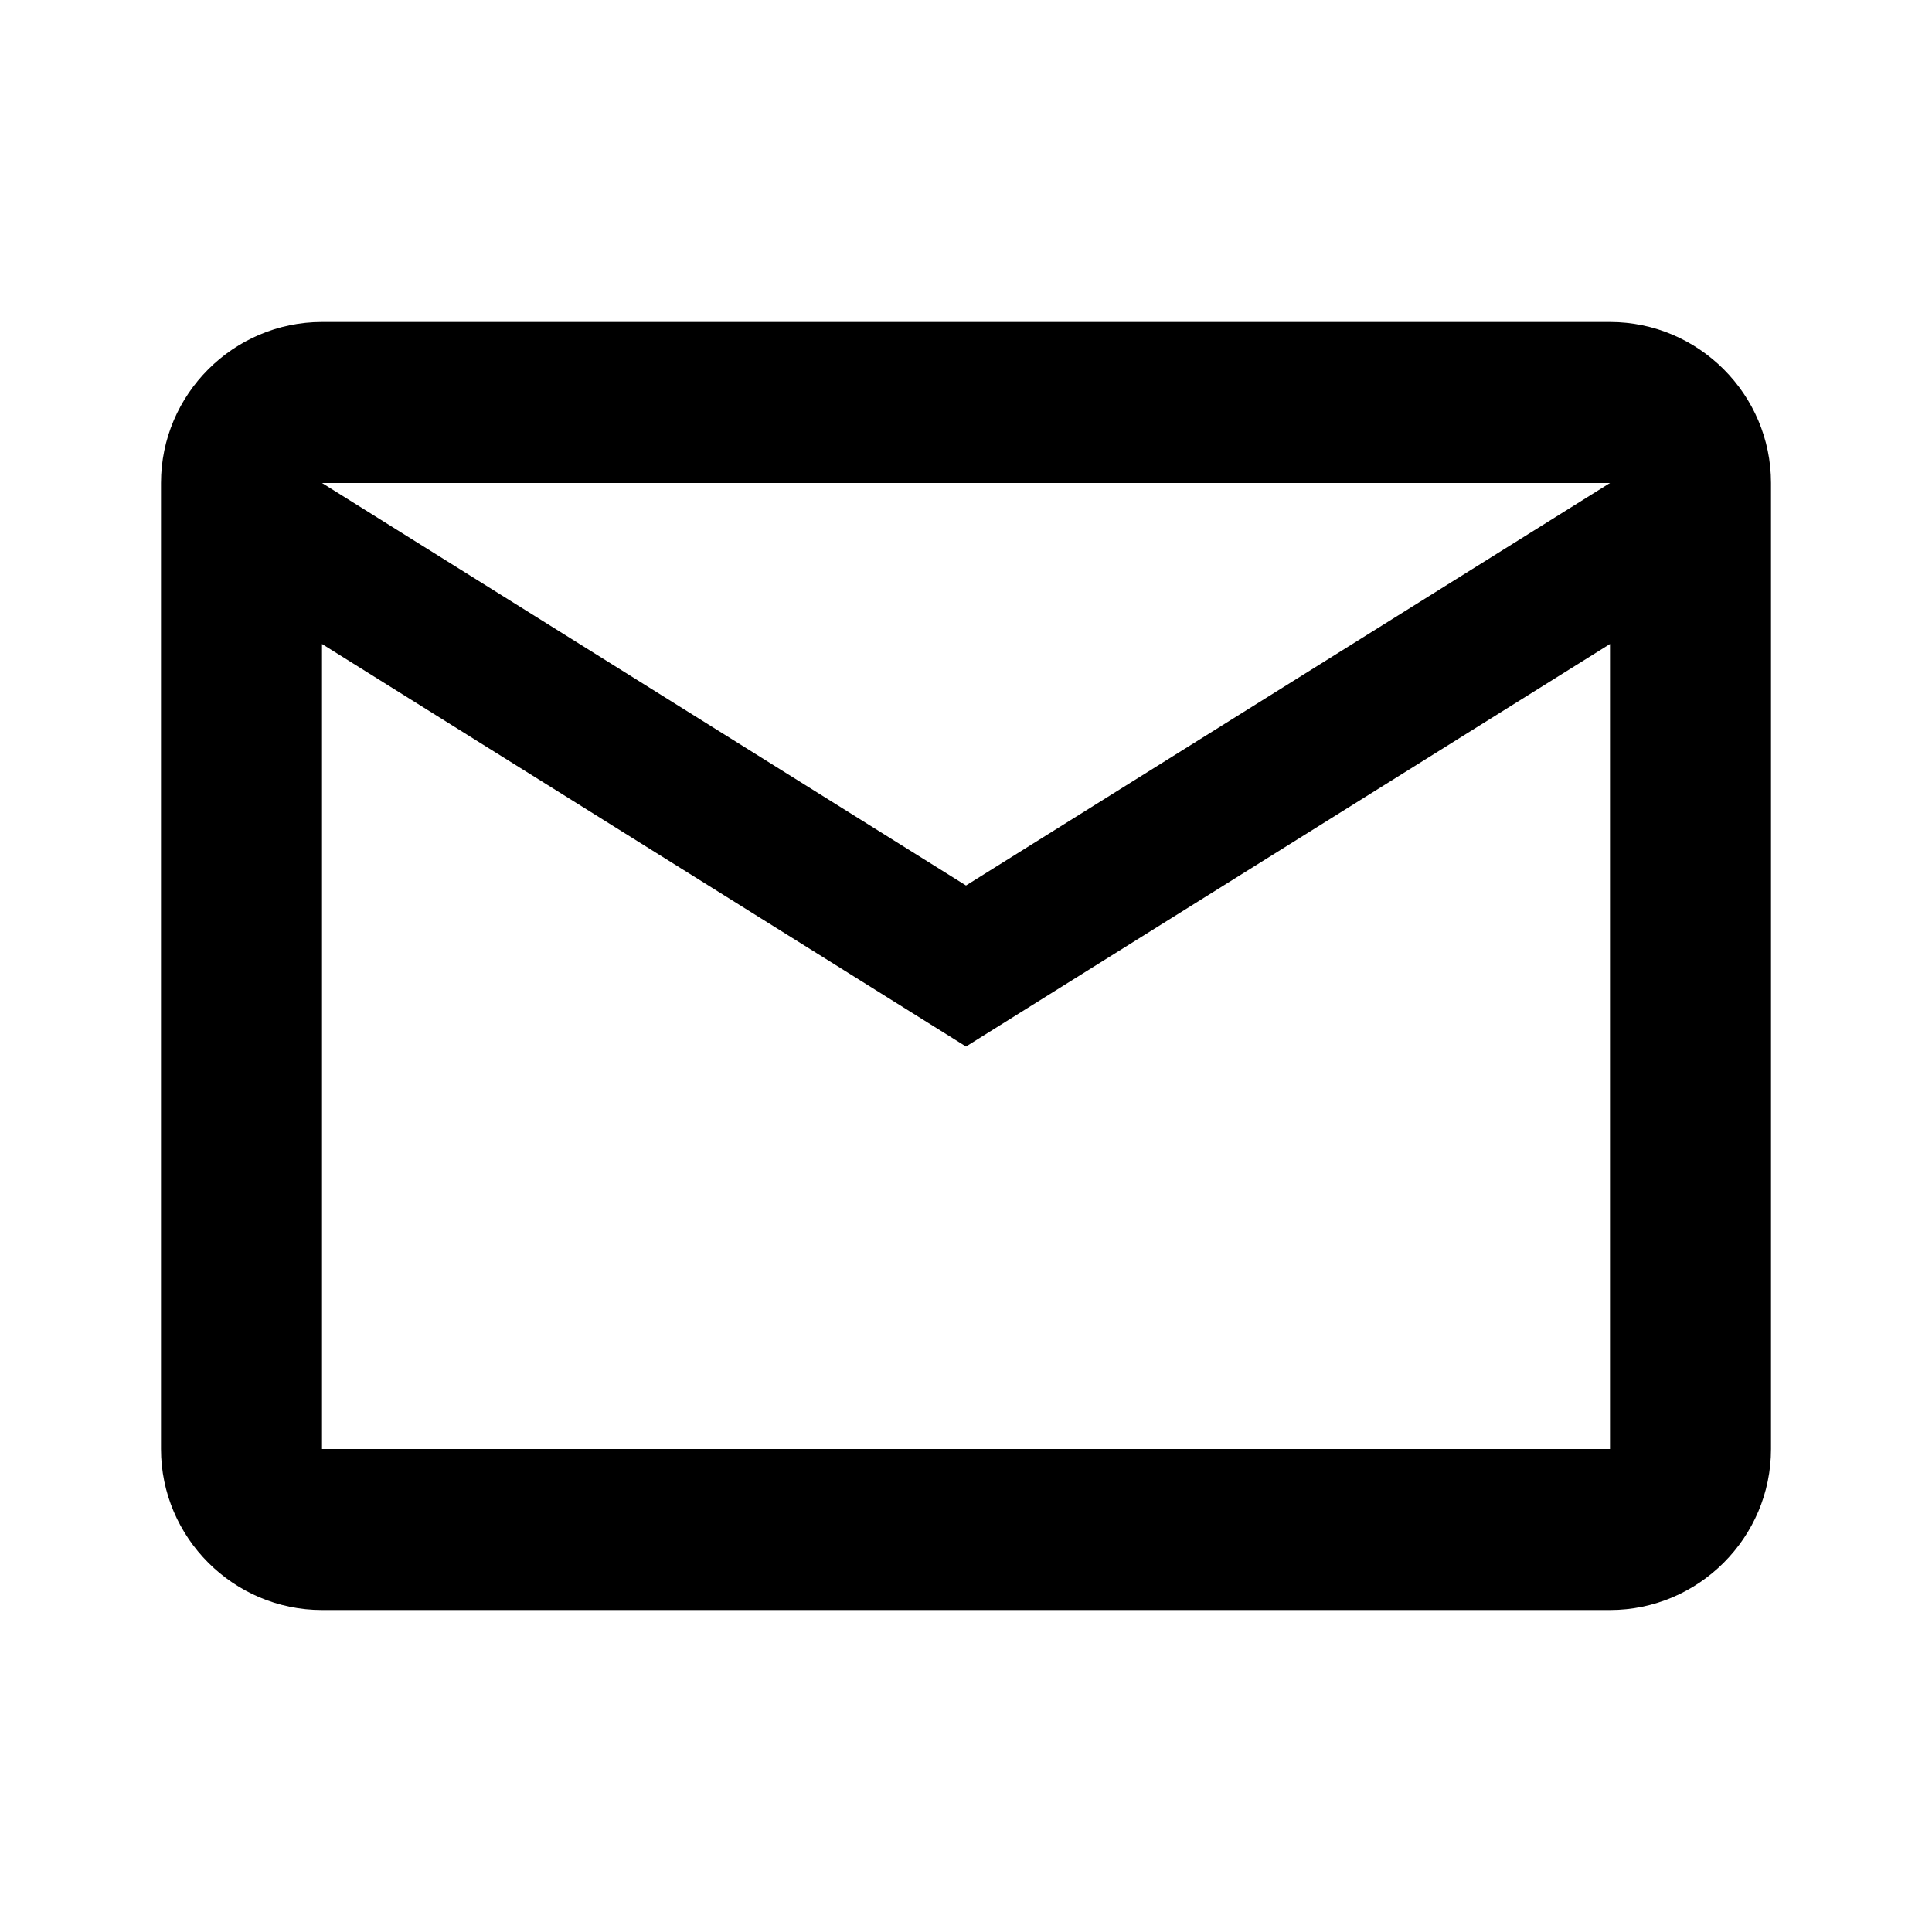
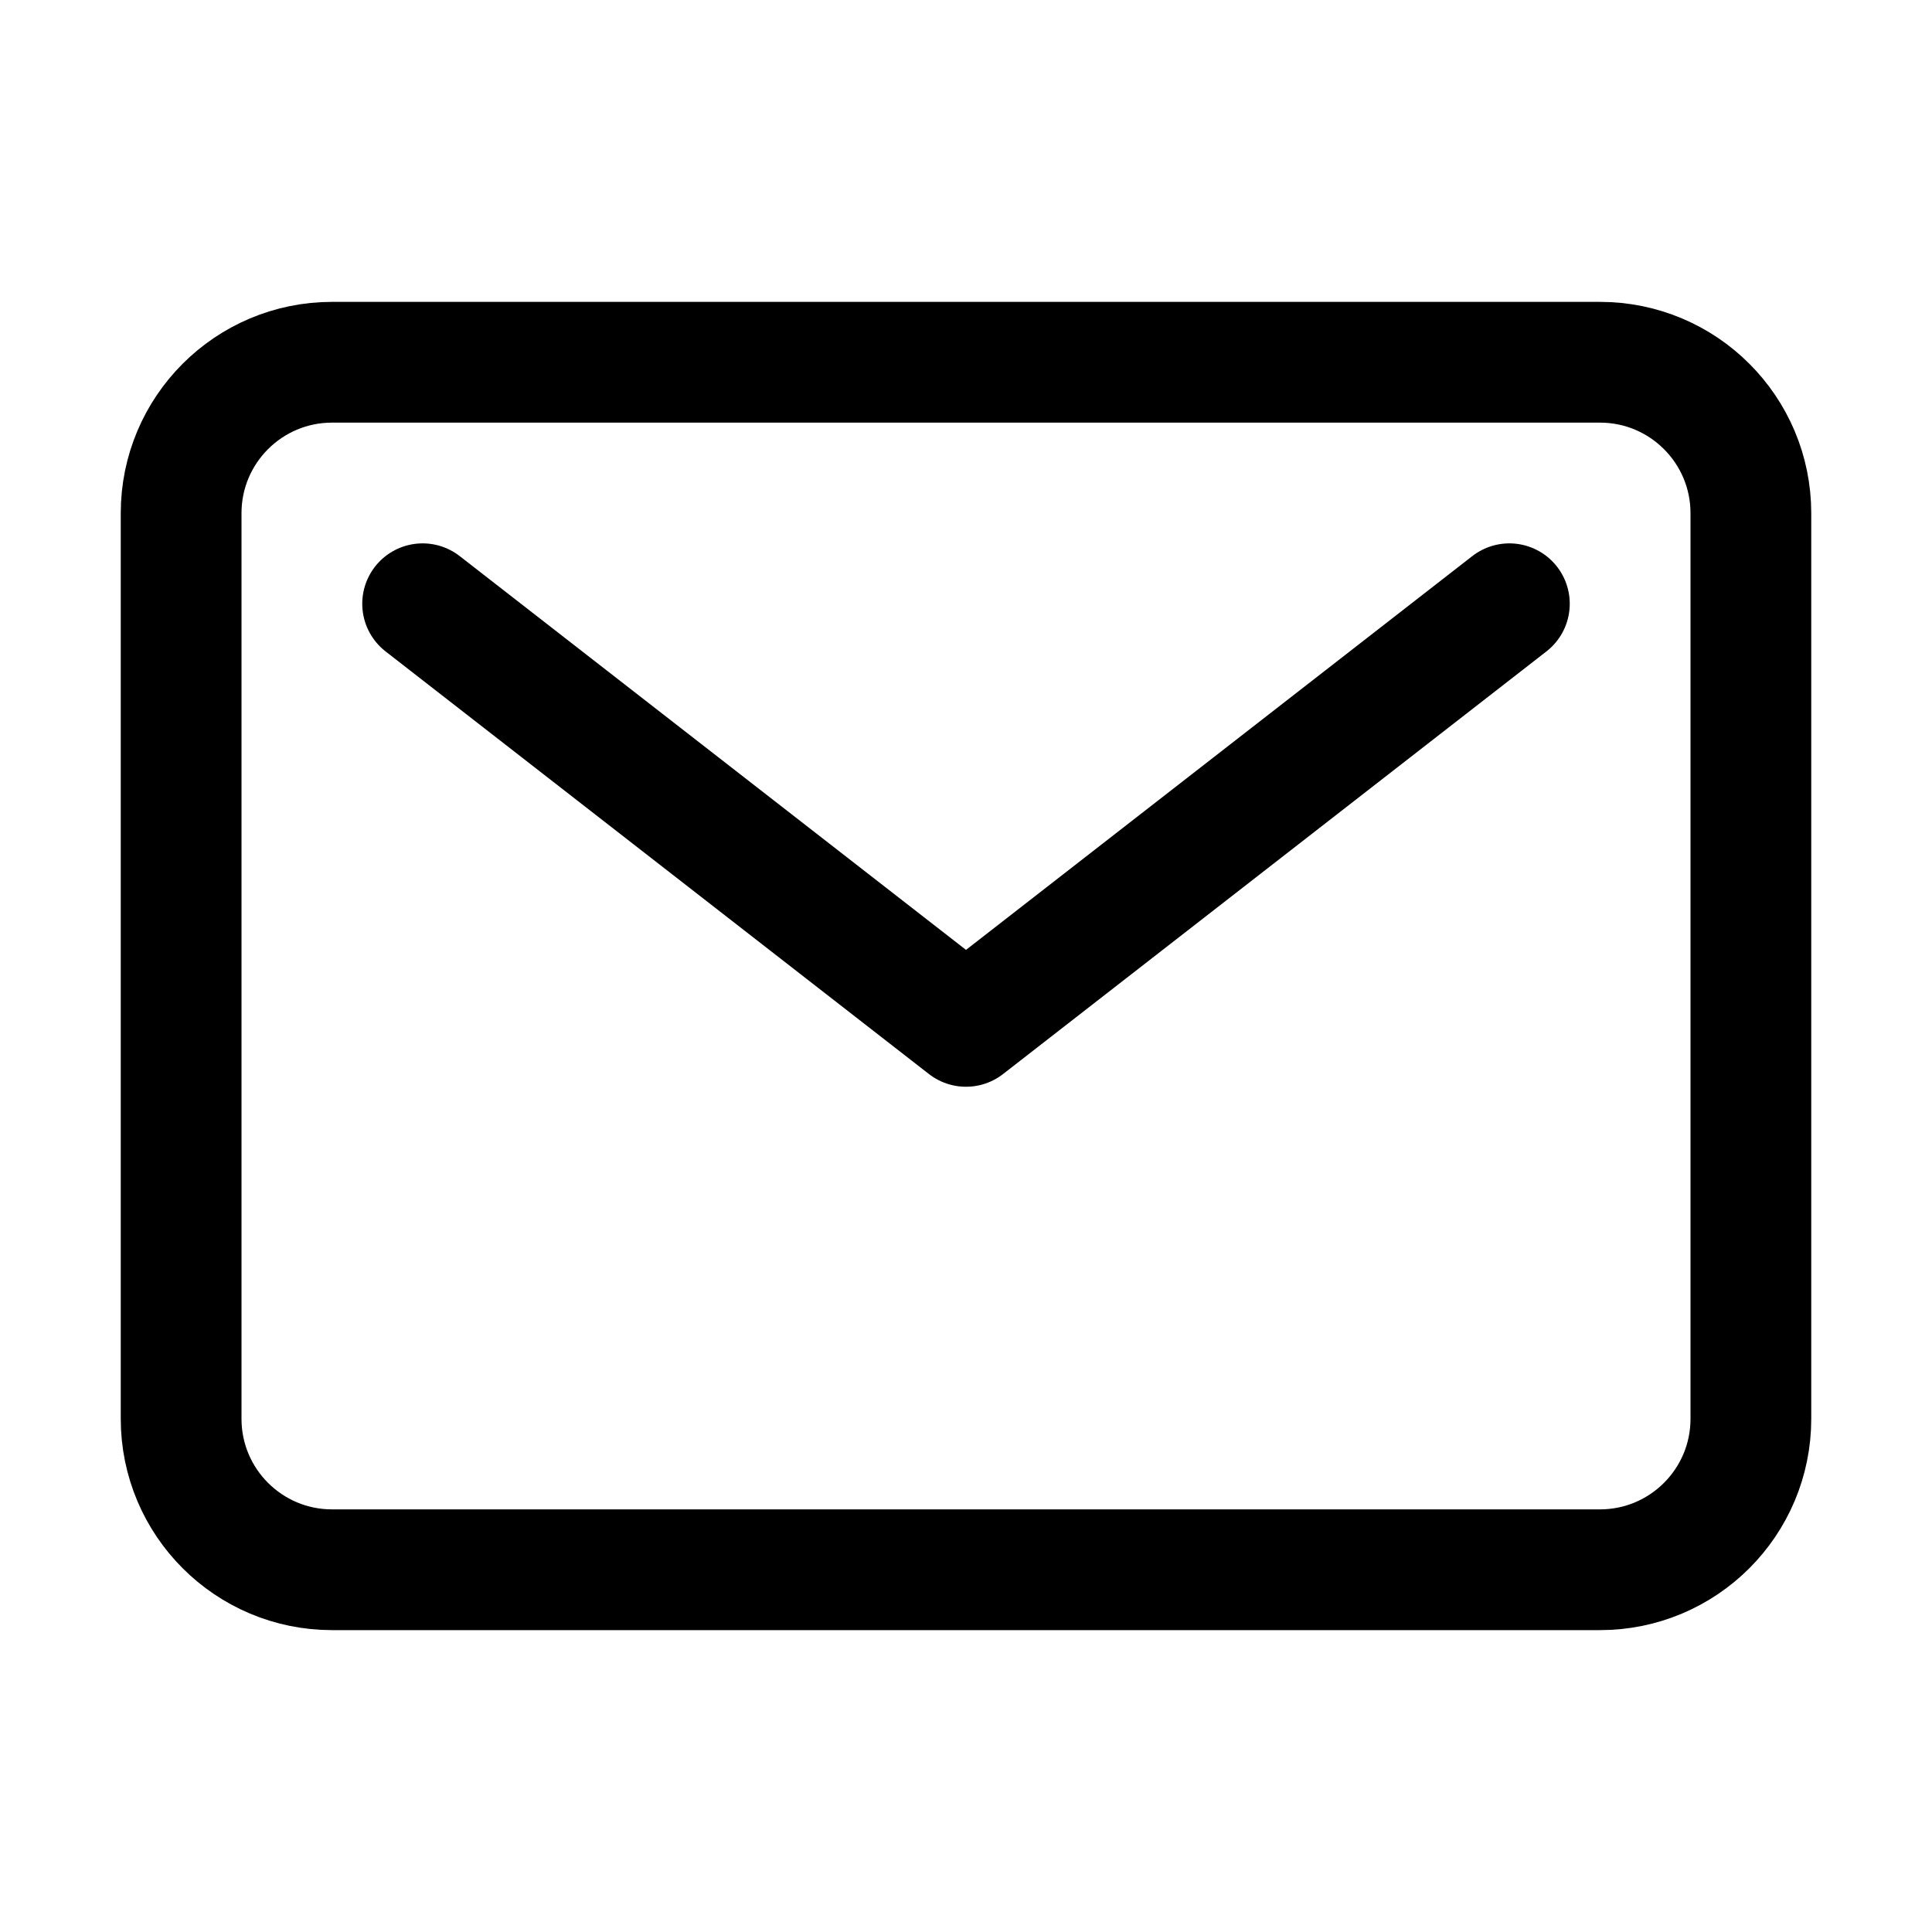
- <svg xmlns="http://www.w3.org/2000/svg" width="24" height="24" viewBox="0 0 24 24">
-   <path fill="currentColor" d="M22 6c0-1.1-.9-2-2-2H4c-1.1 0-2 .9-2 2v12c0 1.1.9 2 2 2h16c1.1 0 2-.9 2-2zm-2 0l-8 5l-8-5zm0 12H4V8l8 5l8-5z" />
+ <svg xmlns="http://www.w3.org/2000/svg" width="512" height="512" viewBox="0 0 512 512">
+   <rect width="416" height="320" x="48" y="96" fill="none" stroke="currentColor" stroke-linecap="round" stroke-linejoin="round" stroke-width="32" rx="40" ry="40" />
+   <path fill="none" stroke="currentColor" stroke-linecap="round" stroke-linejoin="round" stroke-width="32" d="m112 160l144 112l144-112" />
</svg>
